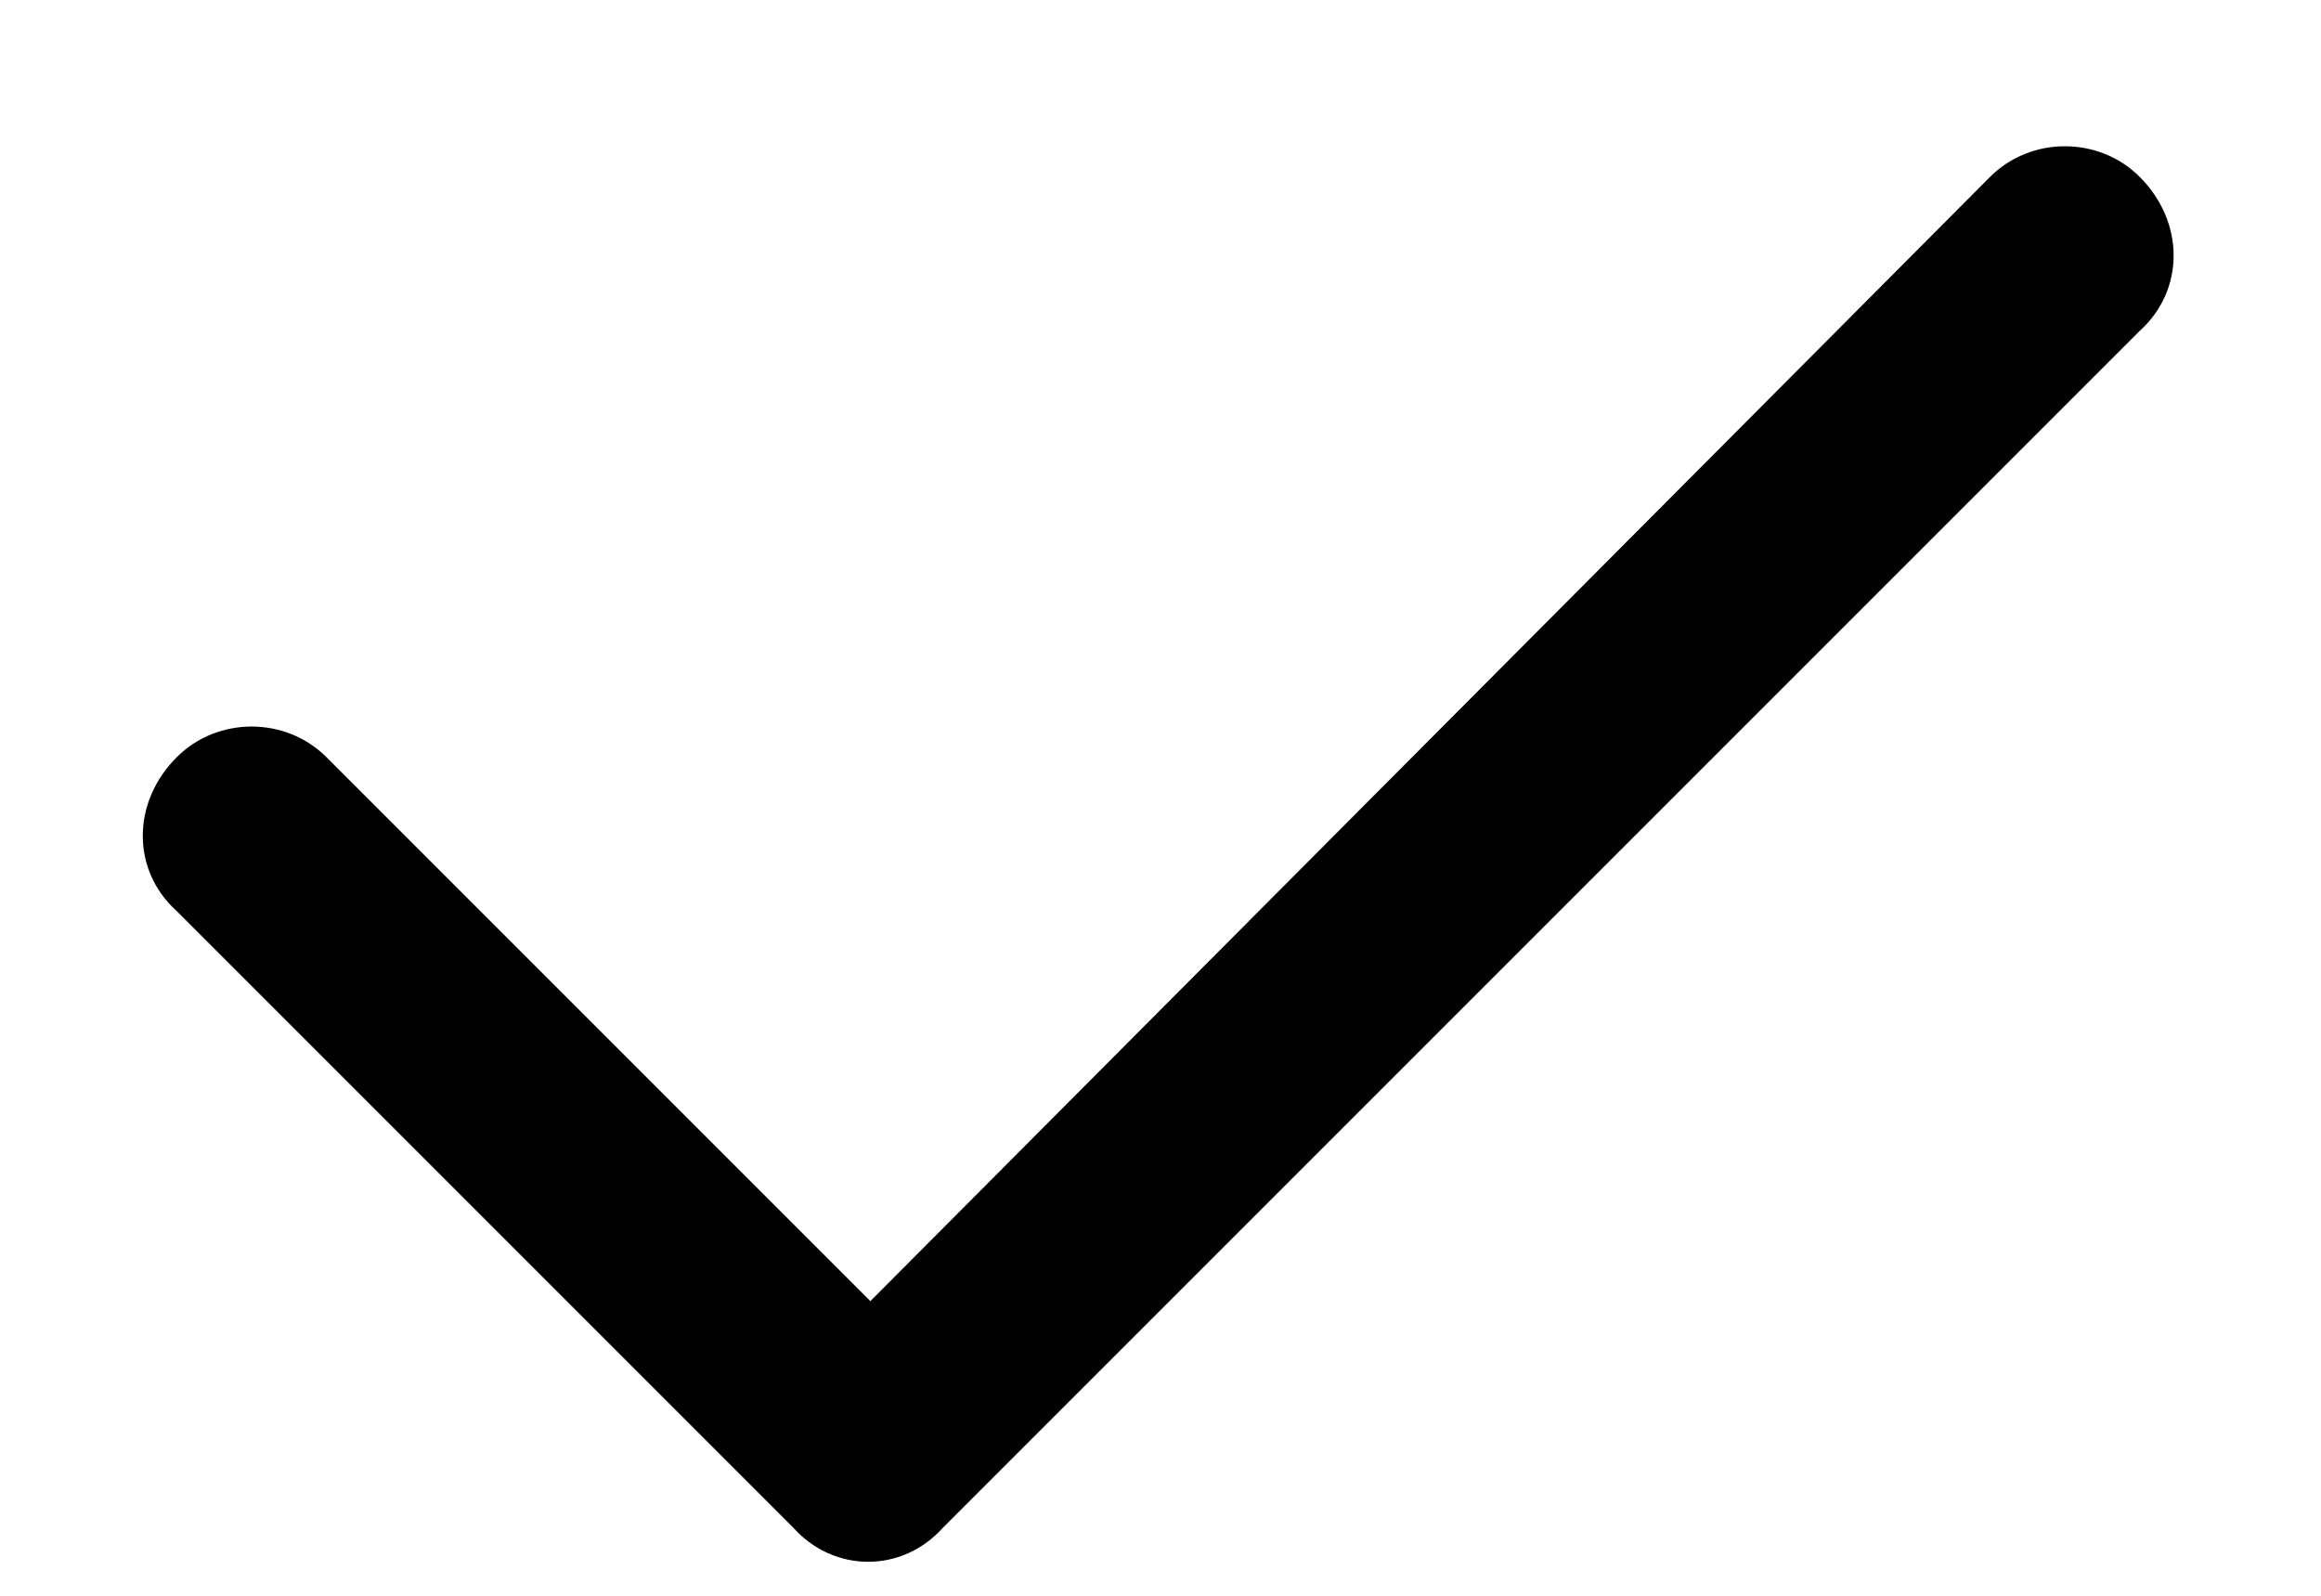
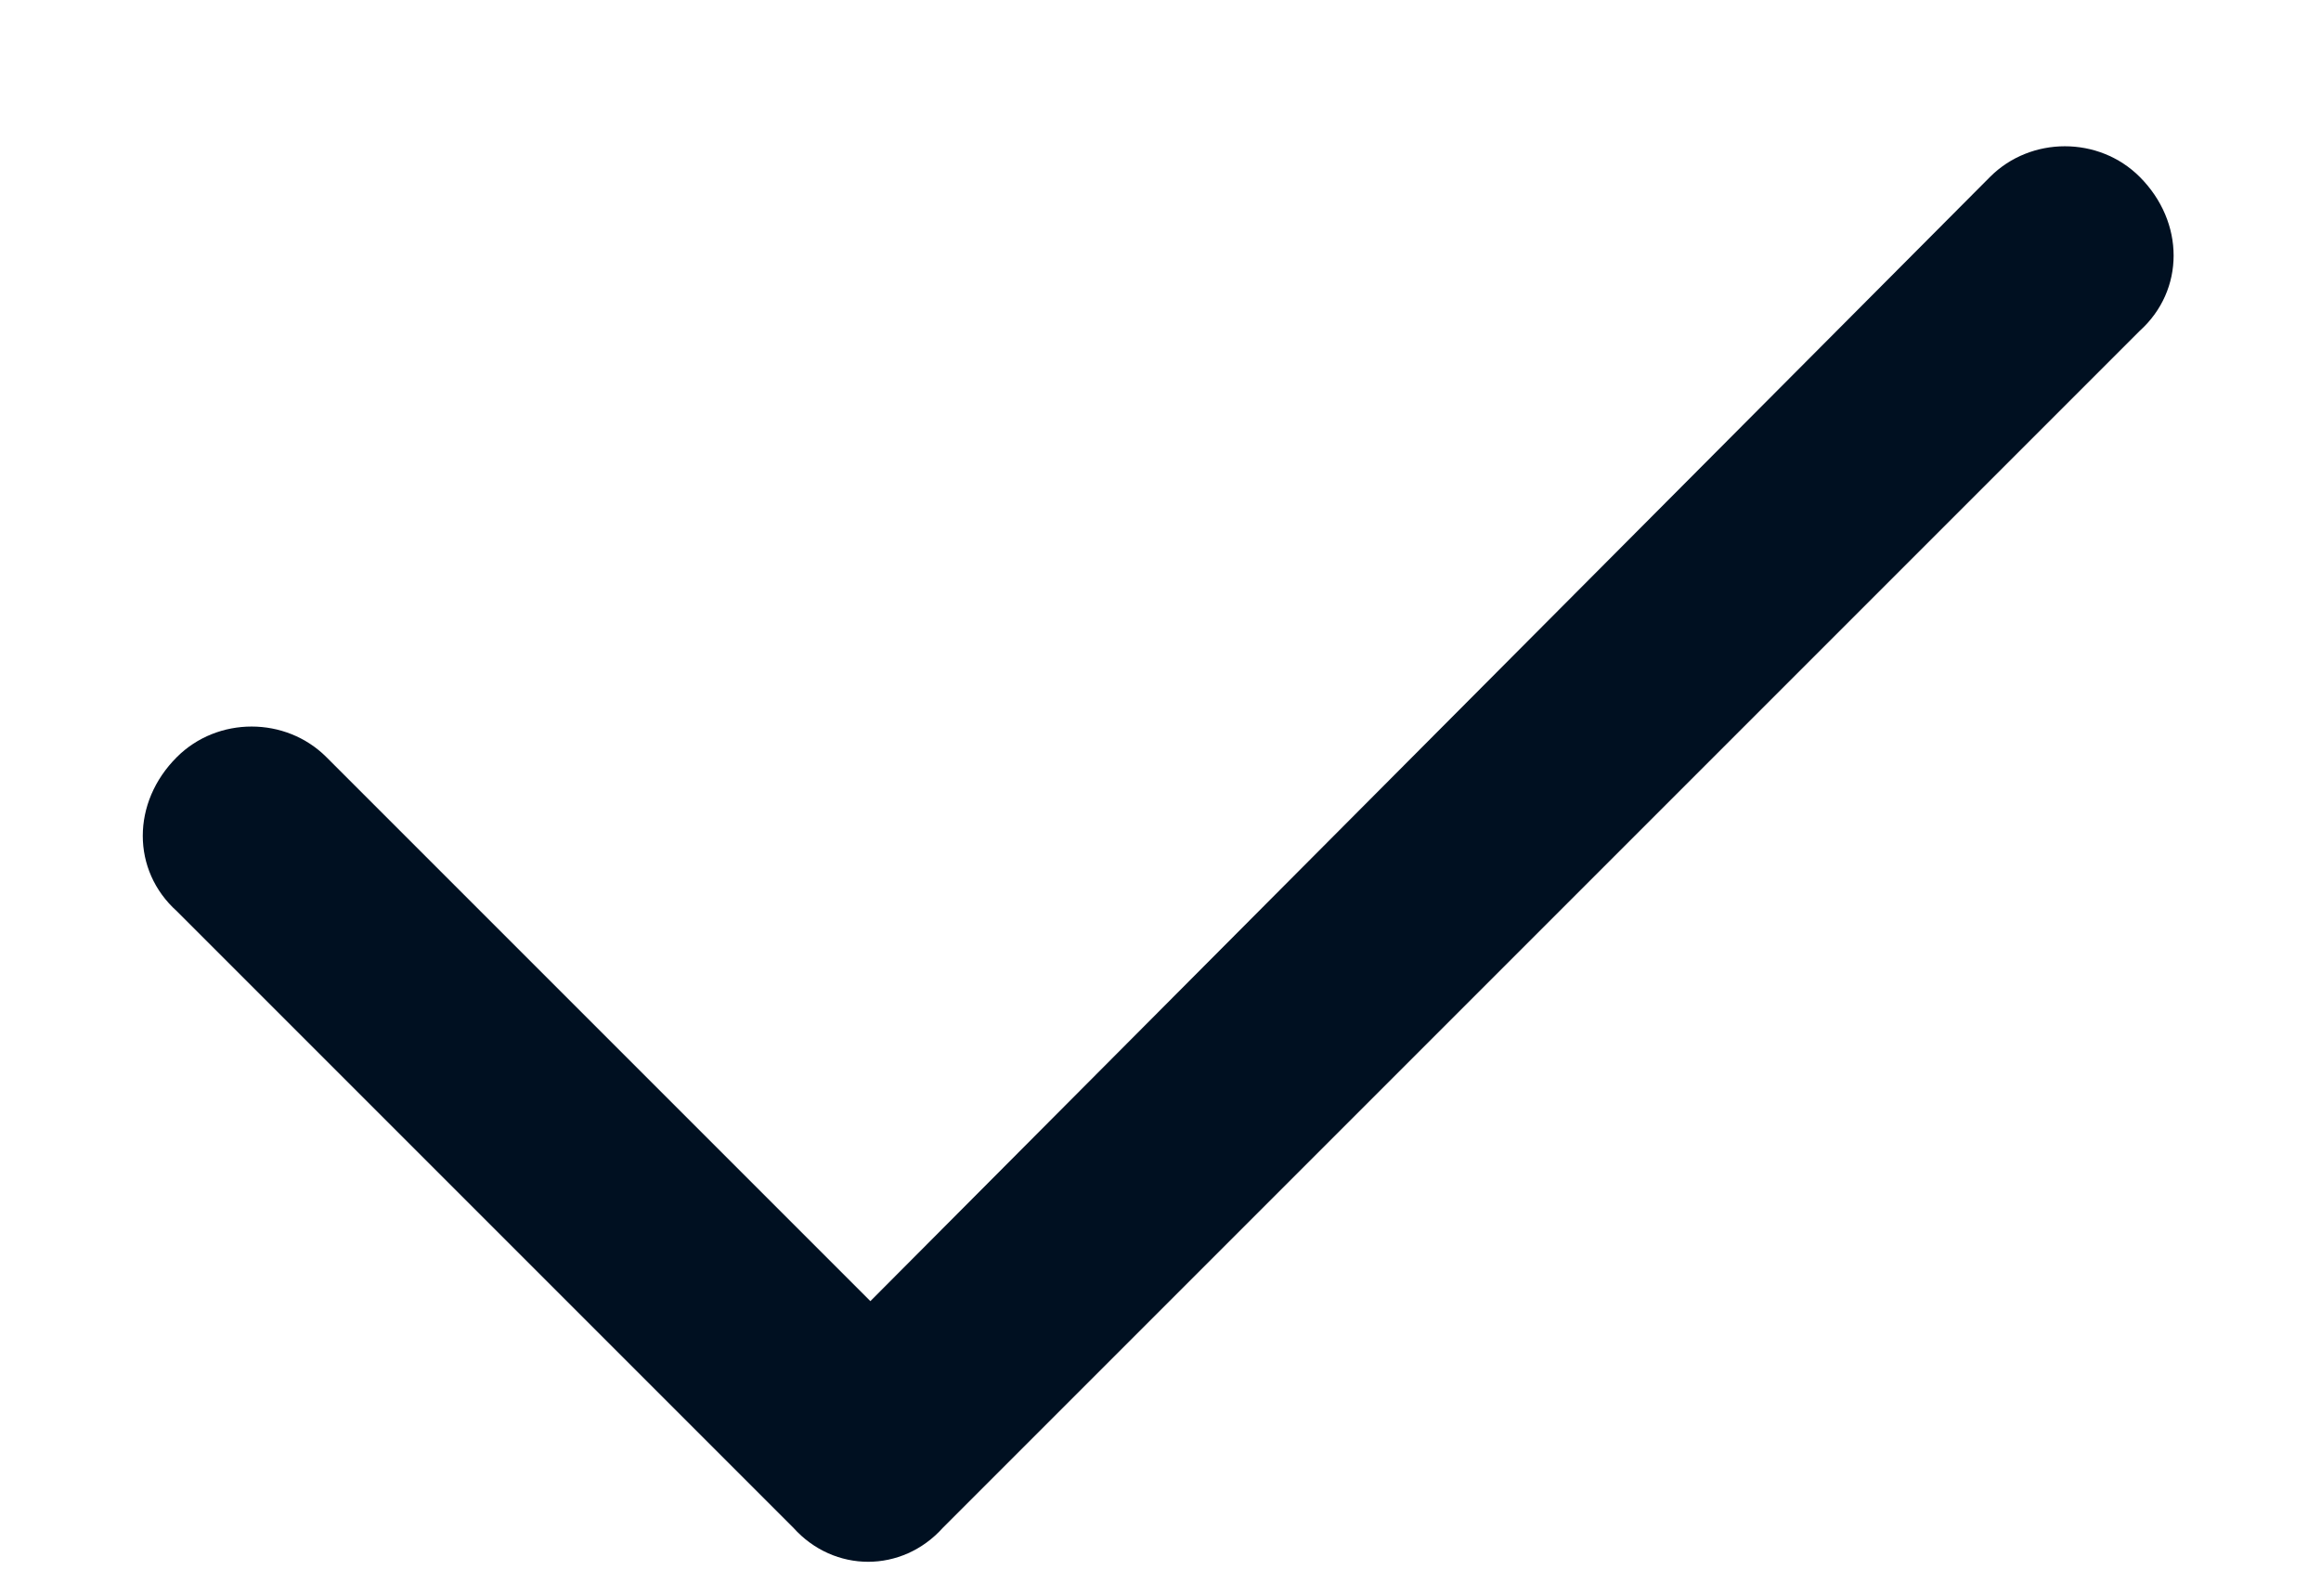
<svg xmlns="http://www.w3.org/2000/svg" width="16" height="11" viewBox="0 0 16 11" fill="none">
-   <path d="M14.75 1.219C15.062 1.531 15.062 2 14.75 2.281L6.5 10.531C6.219 10.844 5.75 10.844 5.469 10.531L1.219 6.281C0.906 6 0.906 5.531 1.219 5.219C1.5 4.938 1.969 4.938 2.25 5.219L6 8.969L13.719 1.219C14 0.938 14.469 0.938 14.75 1.219Z" fill="black" />
+   <path d="M14.75 1.219C15.062 1.531 15.062 2 14.75 2.281L6.5 10.531C6.219 10.844 5.75 10.844 5.469 10.531L1.219 6.281C0.906 6 0.906 5.531 1.219 5.219C1.5 4.938 1.969 4.938 2.25 5.219L6 8.969L13.719 1.219C14 0.938 14.469 0.938 14.75 1.219Z" fill="#001021" />
</svg>
